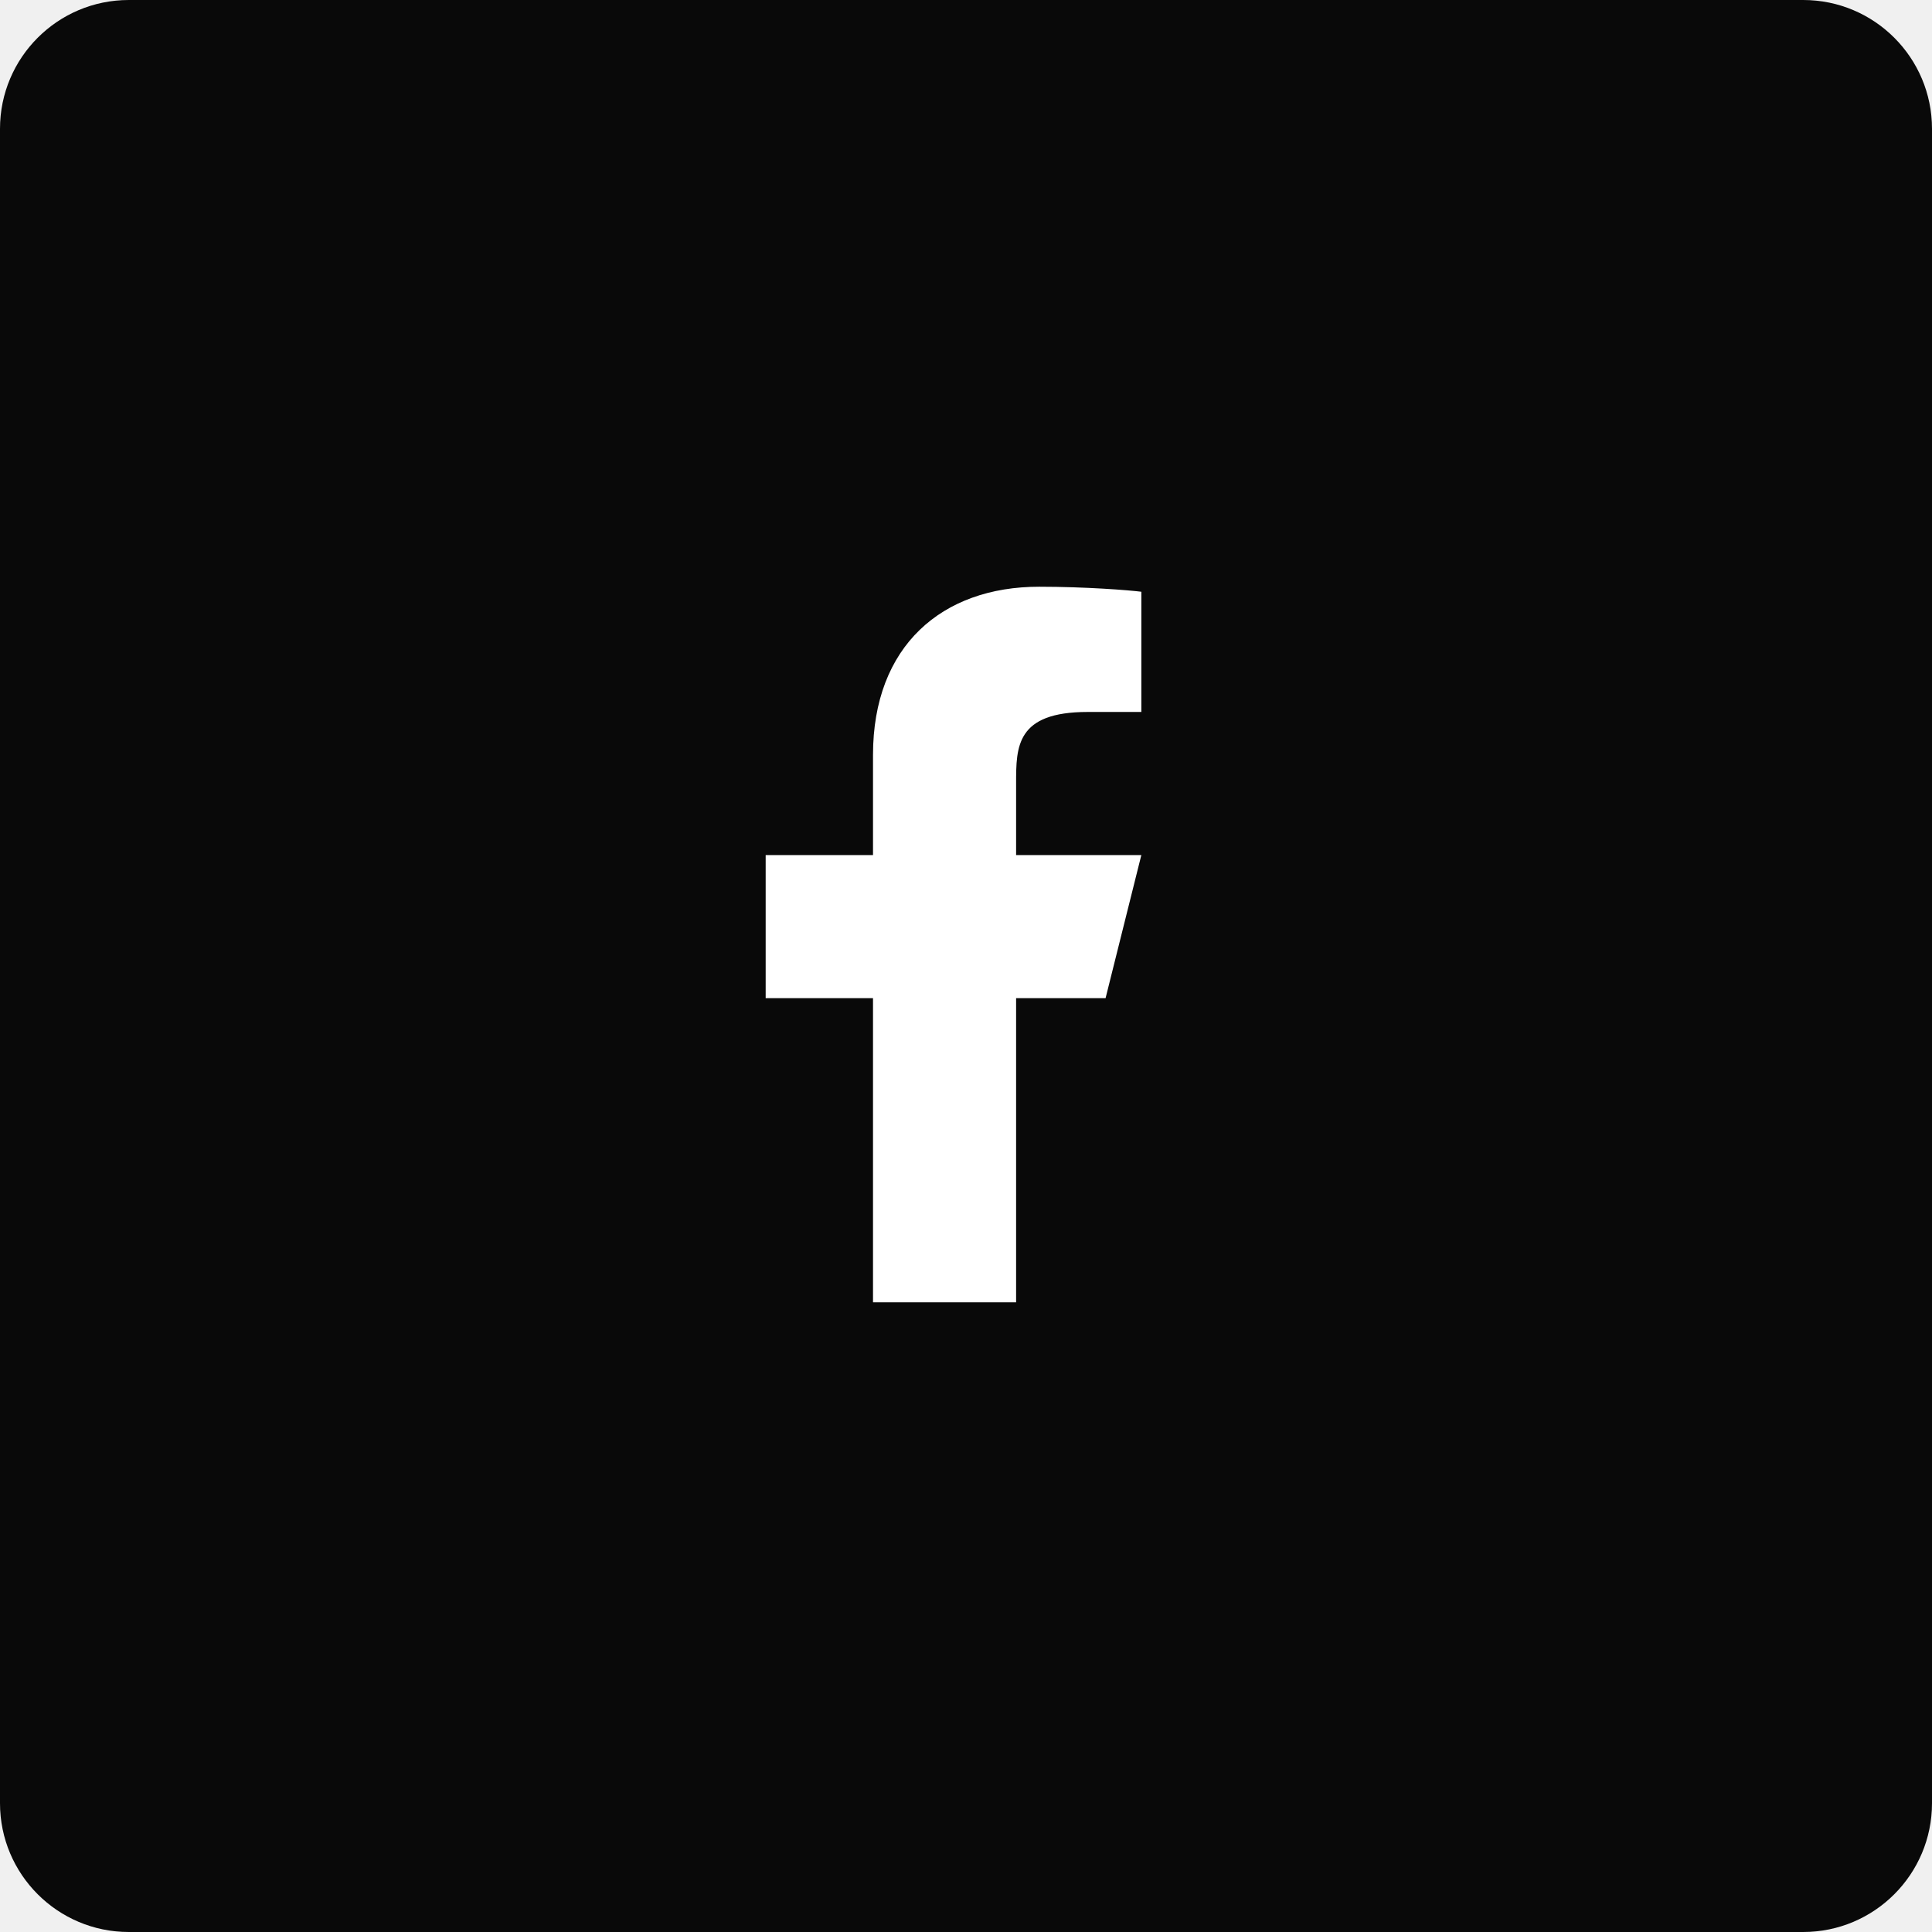
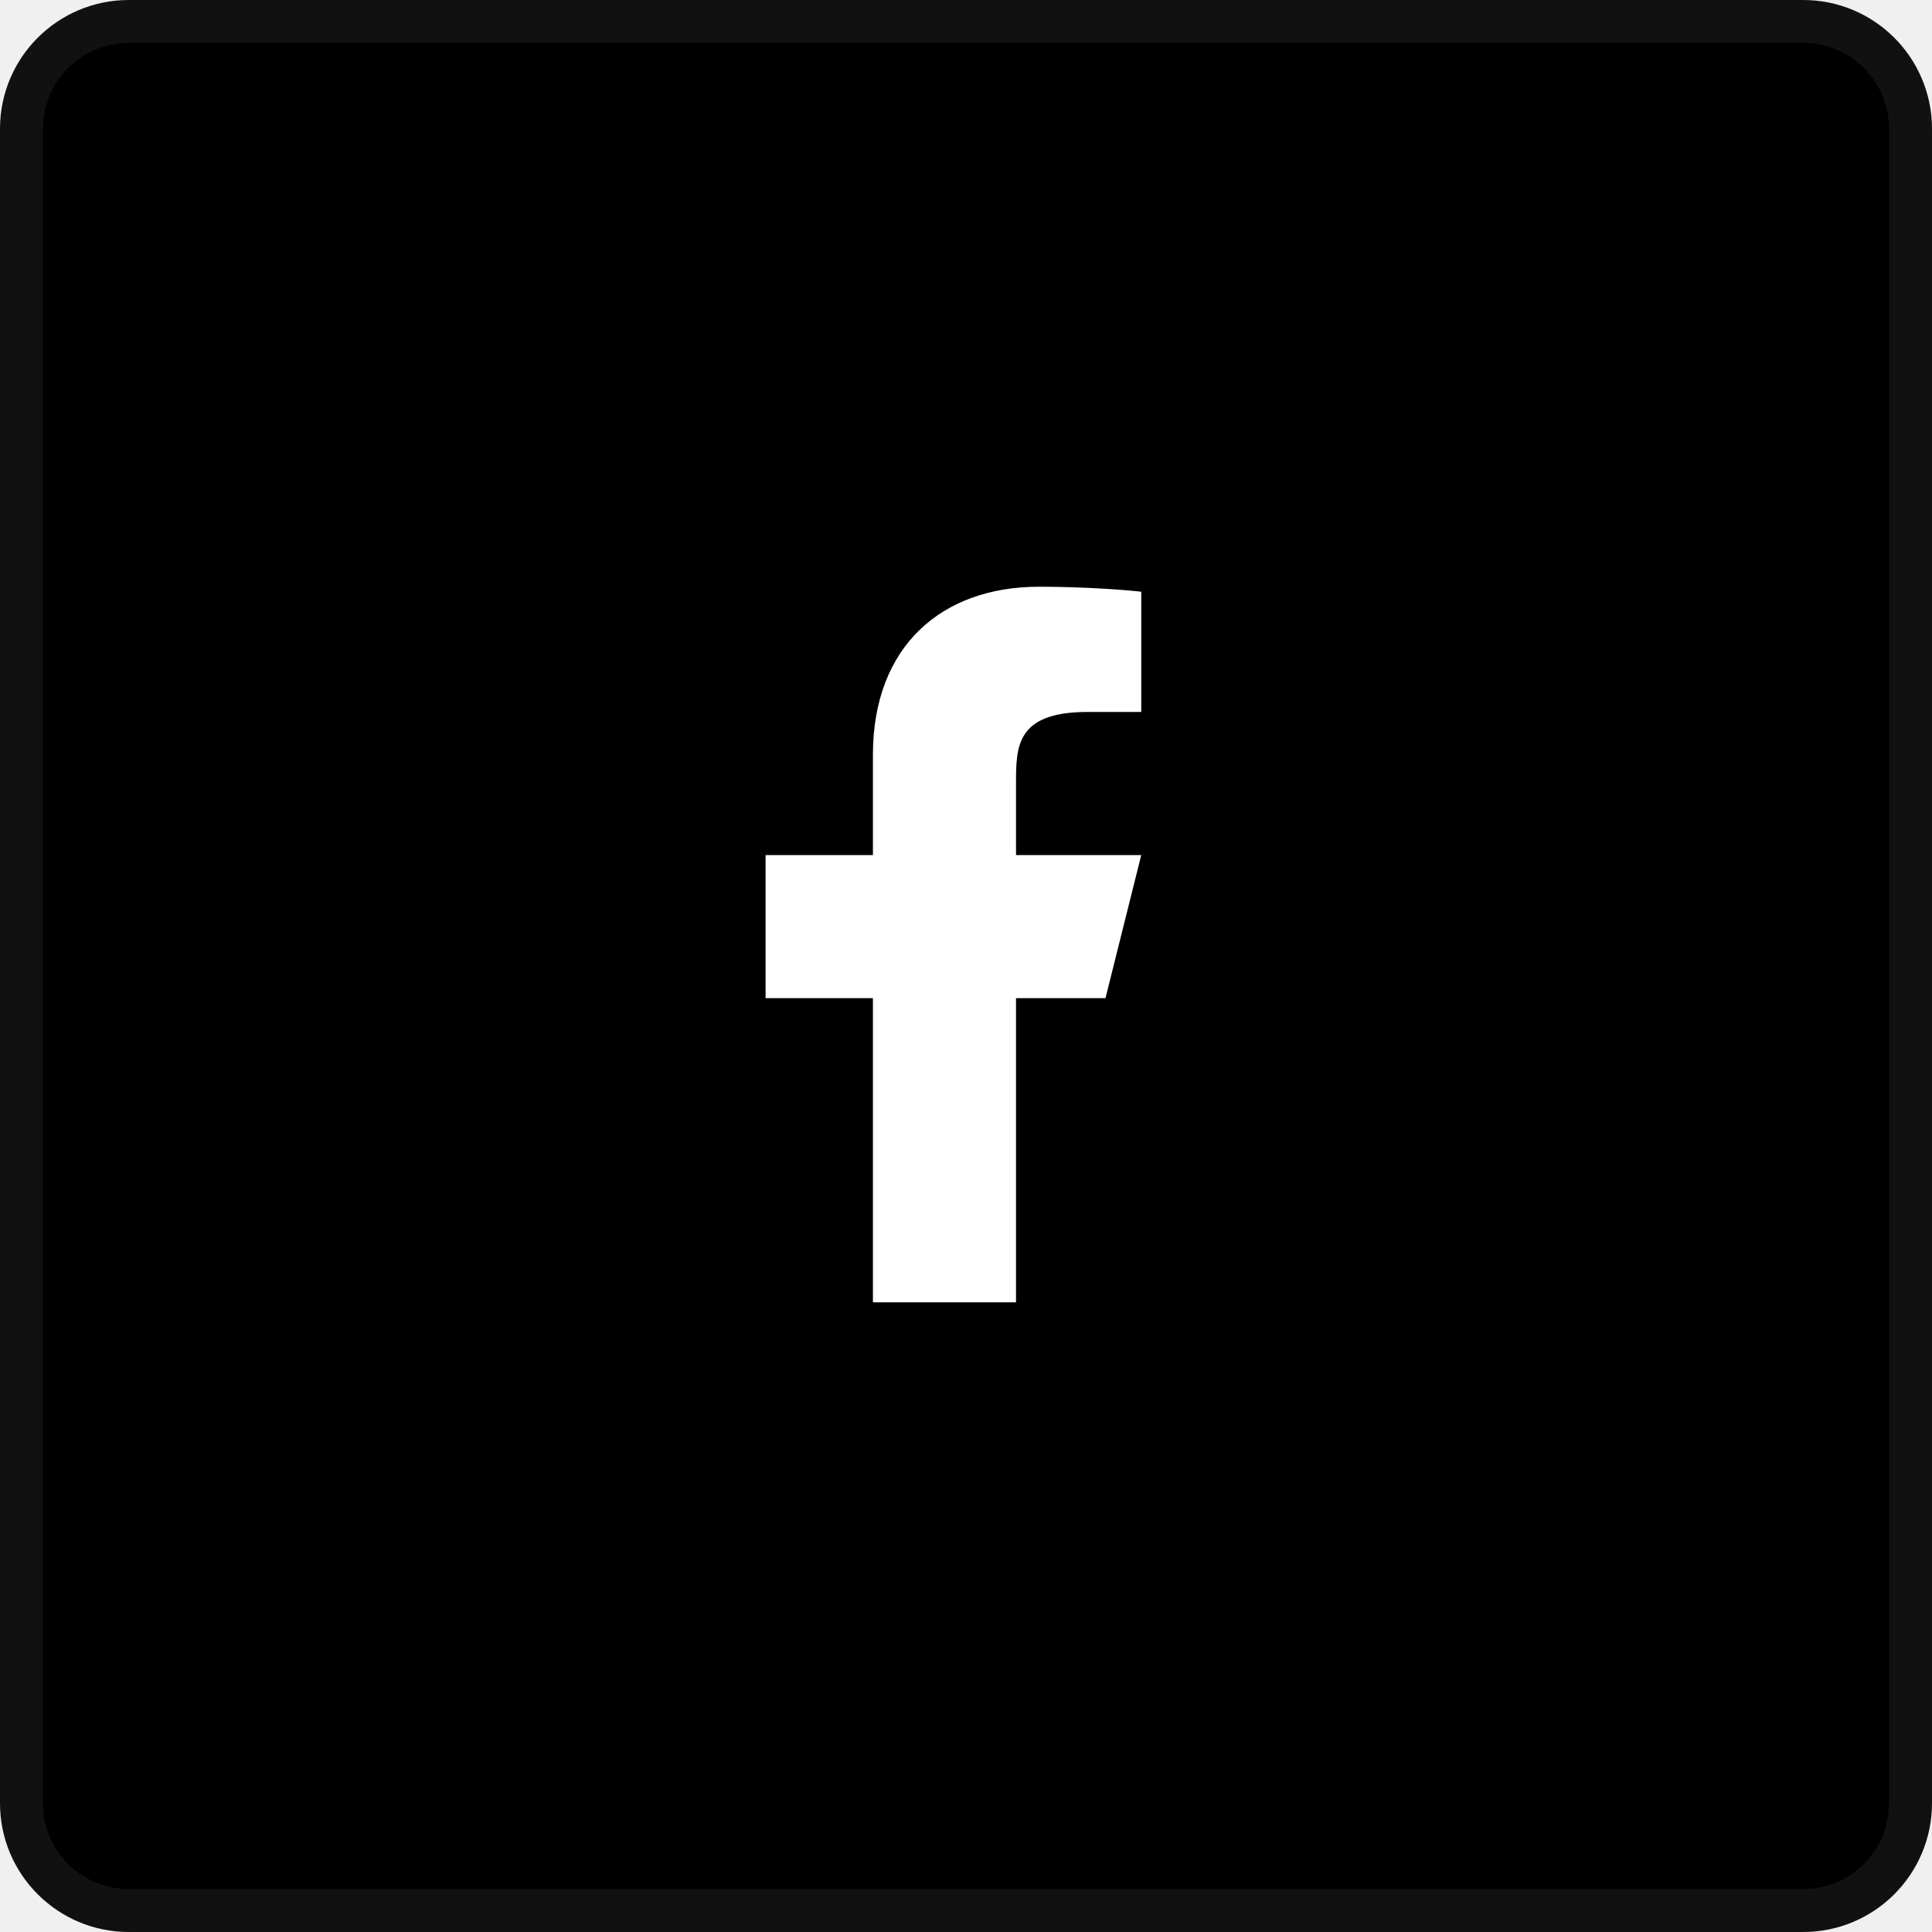
<svg xmlns="http://www.w3.org/2000/svg" width="45" height="45" viewBox="0 0 45 45" fill="none">
-   <rect width="45" height="45" rx="3" fill="#090909" />
-   <path d="M23.667 23.249H25.751L26.584 19.916H23.667V18.249C23.667 17.391 23.667 16.583 25.334 16.583H26.584V13.783C26.312 13.747 25.287 13.666 24.203 13.666C21.941 13.666 20.334 15.047 20.334 17.583V19.916H17.834V23.249H20.334V30.333H23.667V23.249Z" fill="white" />
+   <rect x="0.5" y="0.5" width="44" height="44" rx="2.5" fill="black" stroke="#111111" />
+   <path d="M23.665 23.249H25.749L26.582 19.916H23.665V18.249C23.665 17.391 23.665 16.583 25.332 16.583H26.582V13.783C26.31 13.747 25.285 13.666 24.201 13.666C21.939 13.666 20.332 15.047 20.332 17.583V19.916H17.832V23.249H20.332V30.333H23.665V23.249Z" fill="white" />
</svg>
